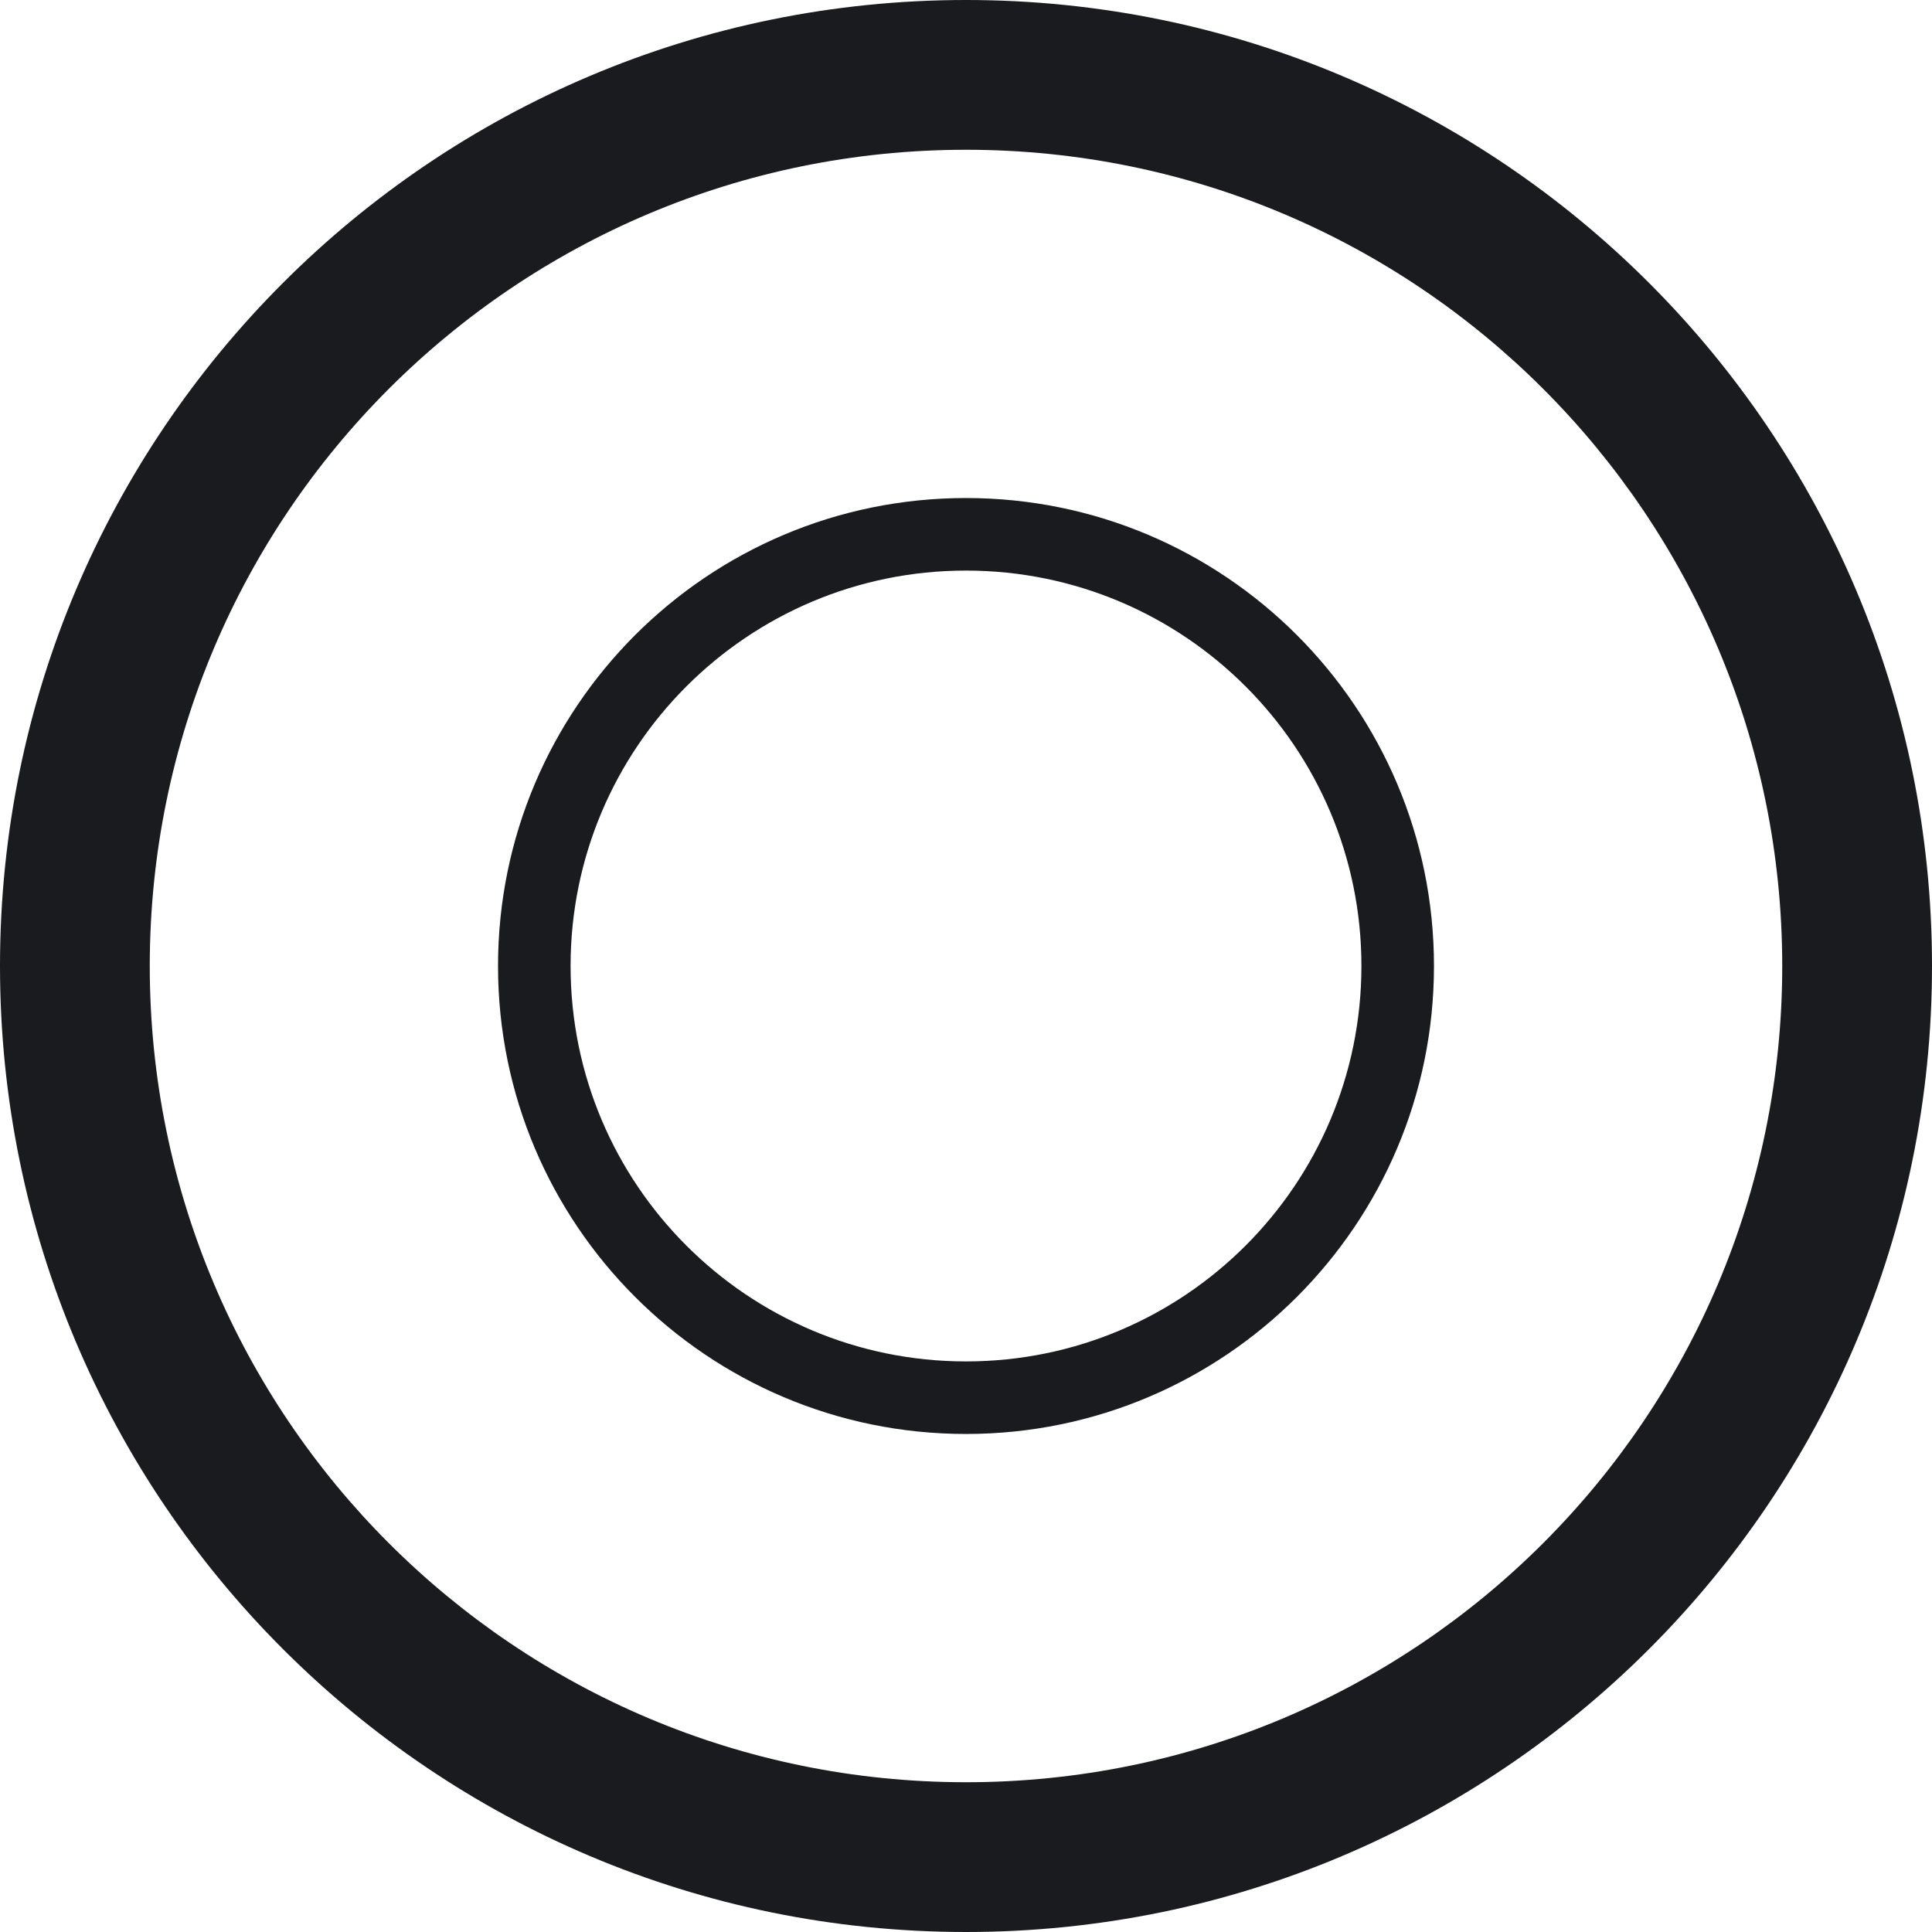
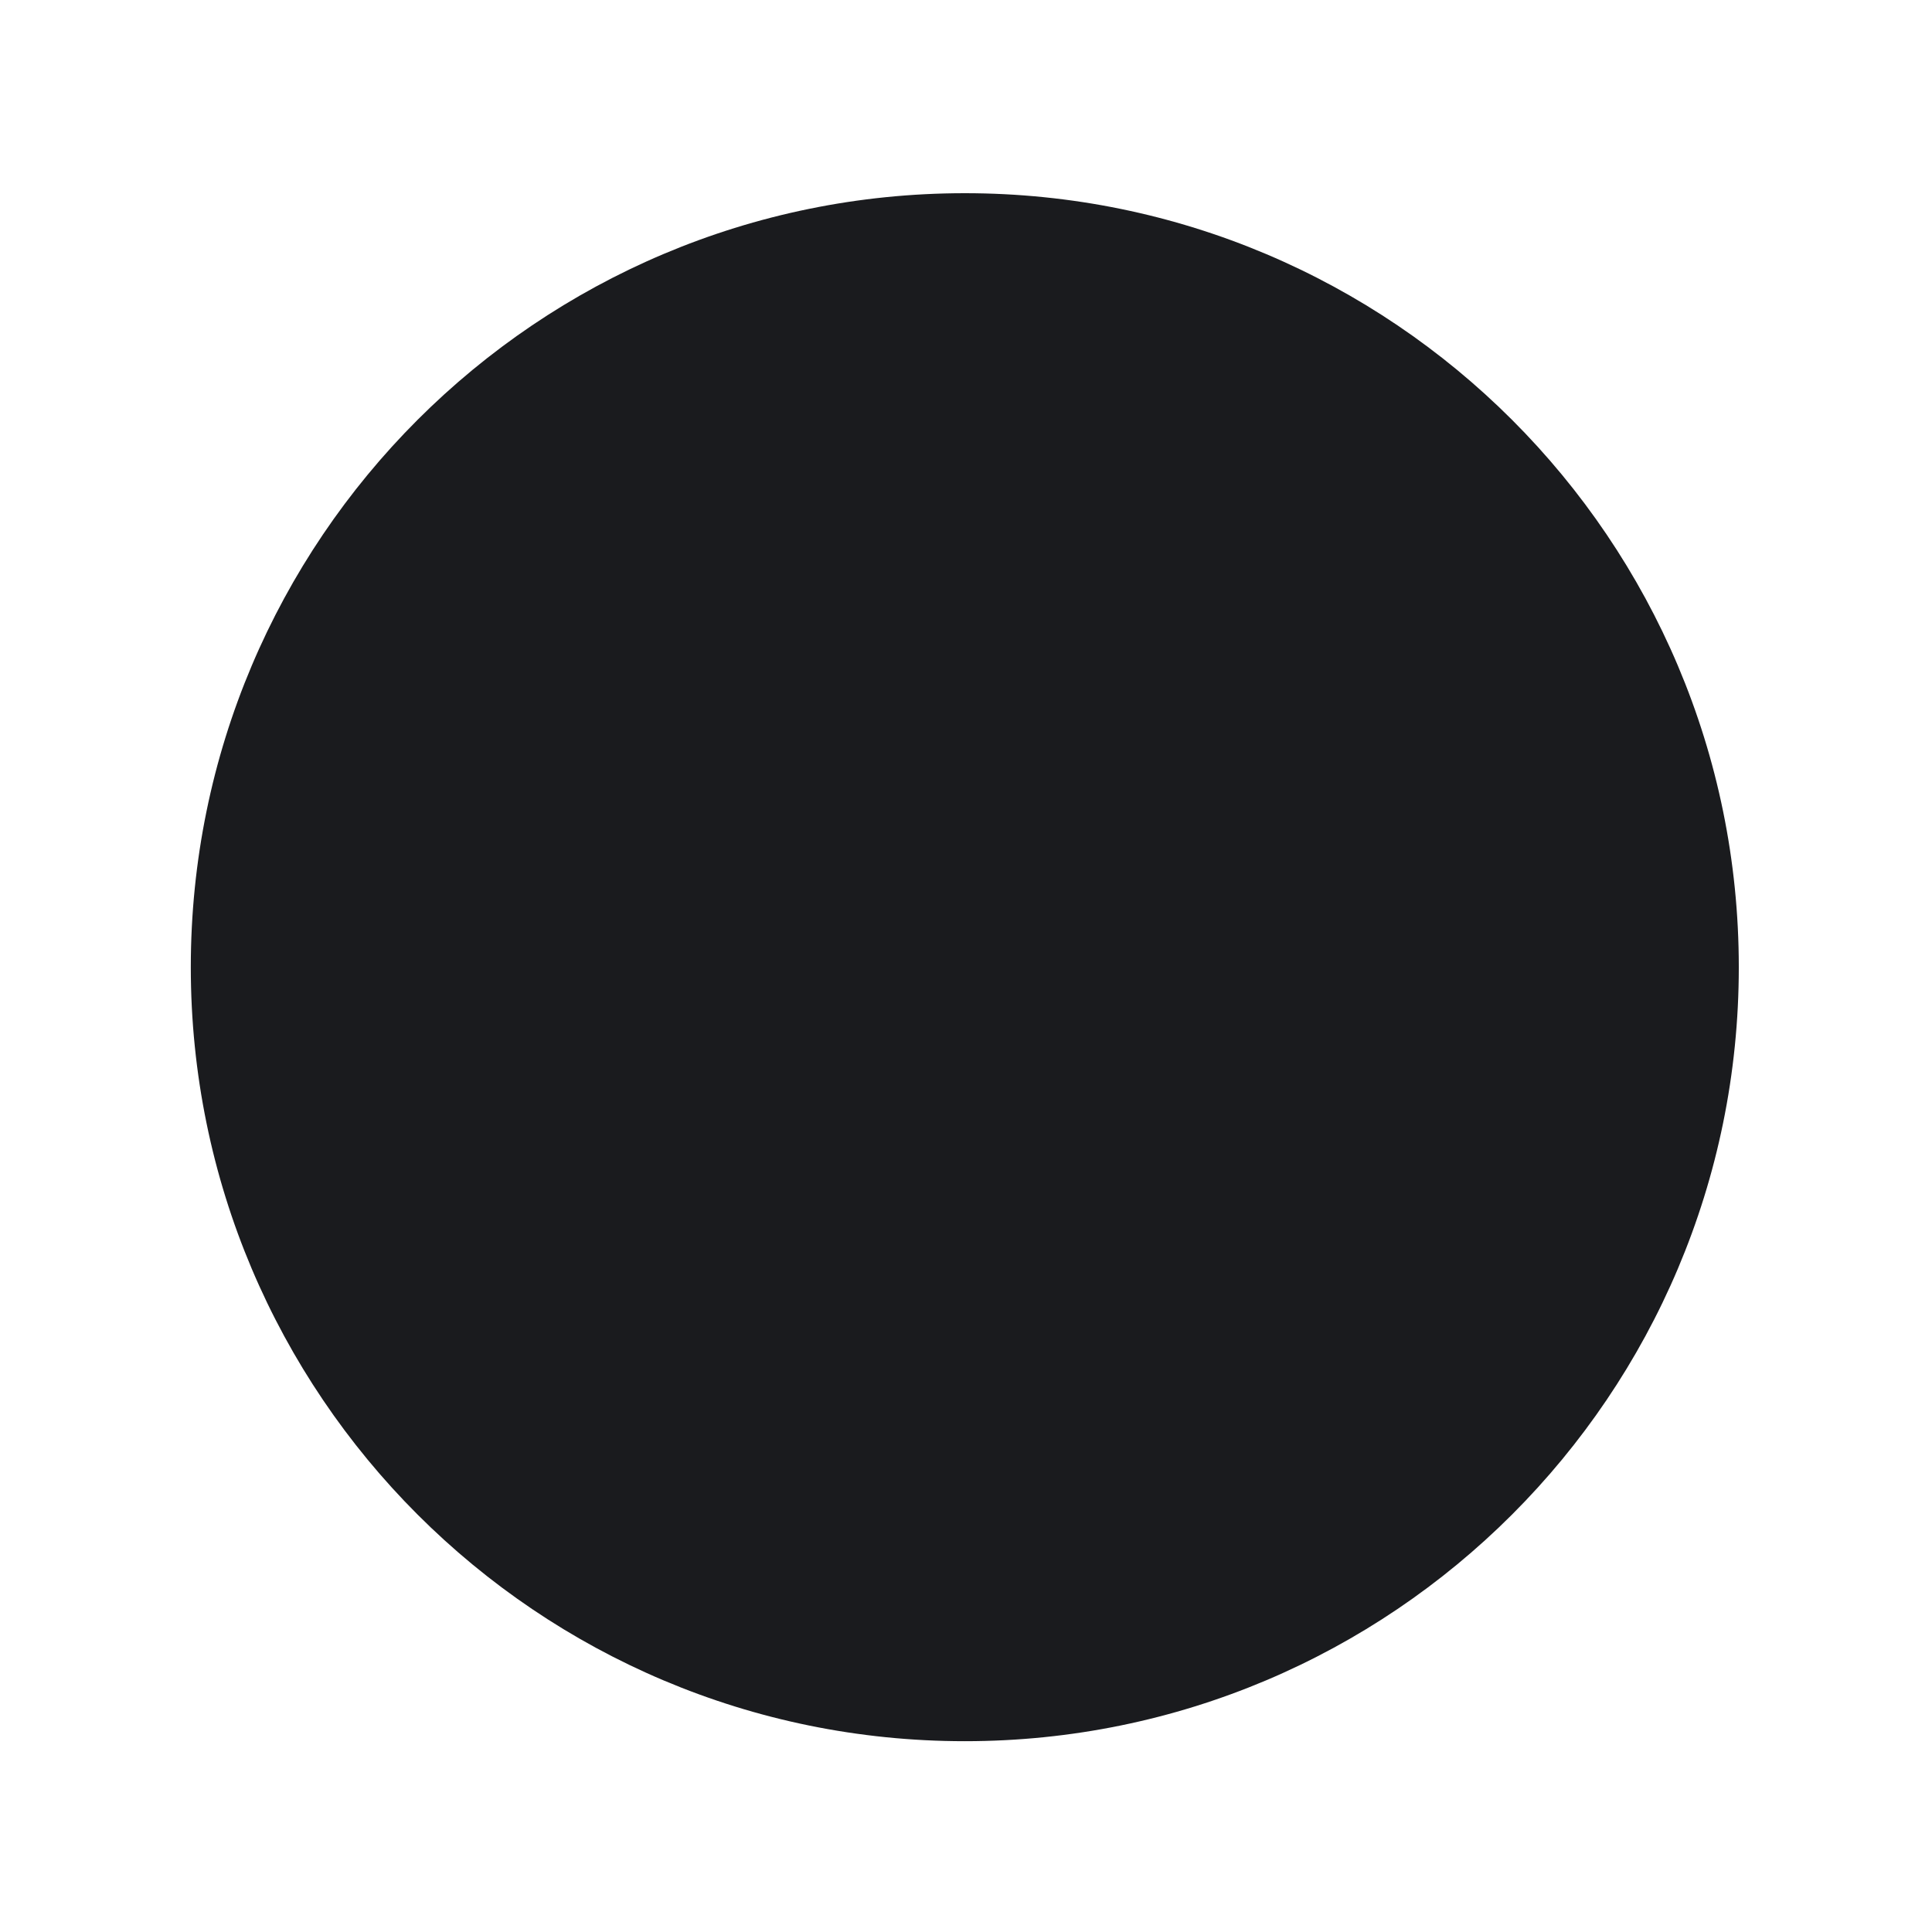
- <svg xmlns="http://www.w3.org/2000/svg" width="900" height="900" viewBox="0 0 900 900">
-   <g id="Group">
-     <path id="Circular-Outer" fill="#1a1b1e" fill-rule="evenodd" stroke="none" d="M 450 900 C 201.472 900 0 698.528 0 450 C 0 201.472 201.472 0 450 0 C 698.528 0 900 201.472 900 450 C 900 698.528 698.528 900 450 900 Z M 450 830.233 C 659.996 830.233 830.233 659.996 830.233 450 C 830.233 240.004 659.996 69.767 450 69.767 C 240.004 69.767 69.767 240.004 69.767 450 C 69.767 659.996 240.004 830.233 450 830.233 Z" />
-     <path id="Shape-Middle" fill="#1a1b1e" fill-rule="evenodd" stroke="none" d="M 450 668 C 329.602 668 232 570.398 232 450 C 232 329.602 329.602 232 450 232 C 570.398 232 668 329.602 668 450 C 668 570.398 570.398 668 450 668 Z M 450 634.202 C 551.732 634.202 634.202 551.732 634.202 450 C 634.202 348.268 551.732 265.798 450 265.798 C 348.268 265.798 265.798 348.268 265.798 450 C 265.798 551.732 348.268 634.202 450 634.202 Z" />
-   </g>
+ <svg xmlns="http://www.w3.org/2000/svg" width="50" height="50" viewBox="0 0 50 50">
+   <path id="Ellipse" fill="#1a1b1e" fill-rule="evenodd" stroke="none" d="M 45 25.031 C 45 13.968 36.032 5 24.969 5 C 13.906 5 4.938 13.968 4.938 25.031 C 4.938 36.094 13.906 45.062 24.969 45.062 C 36.032 45.062 45 36.094 45 25.031 Z" />
</svg>
